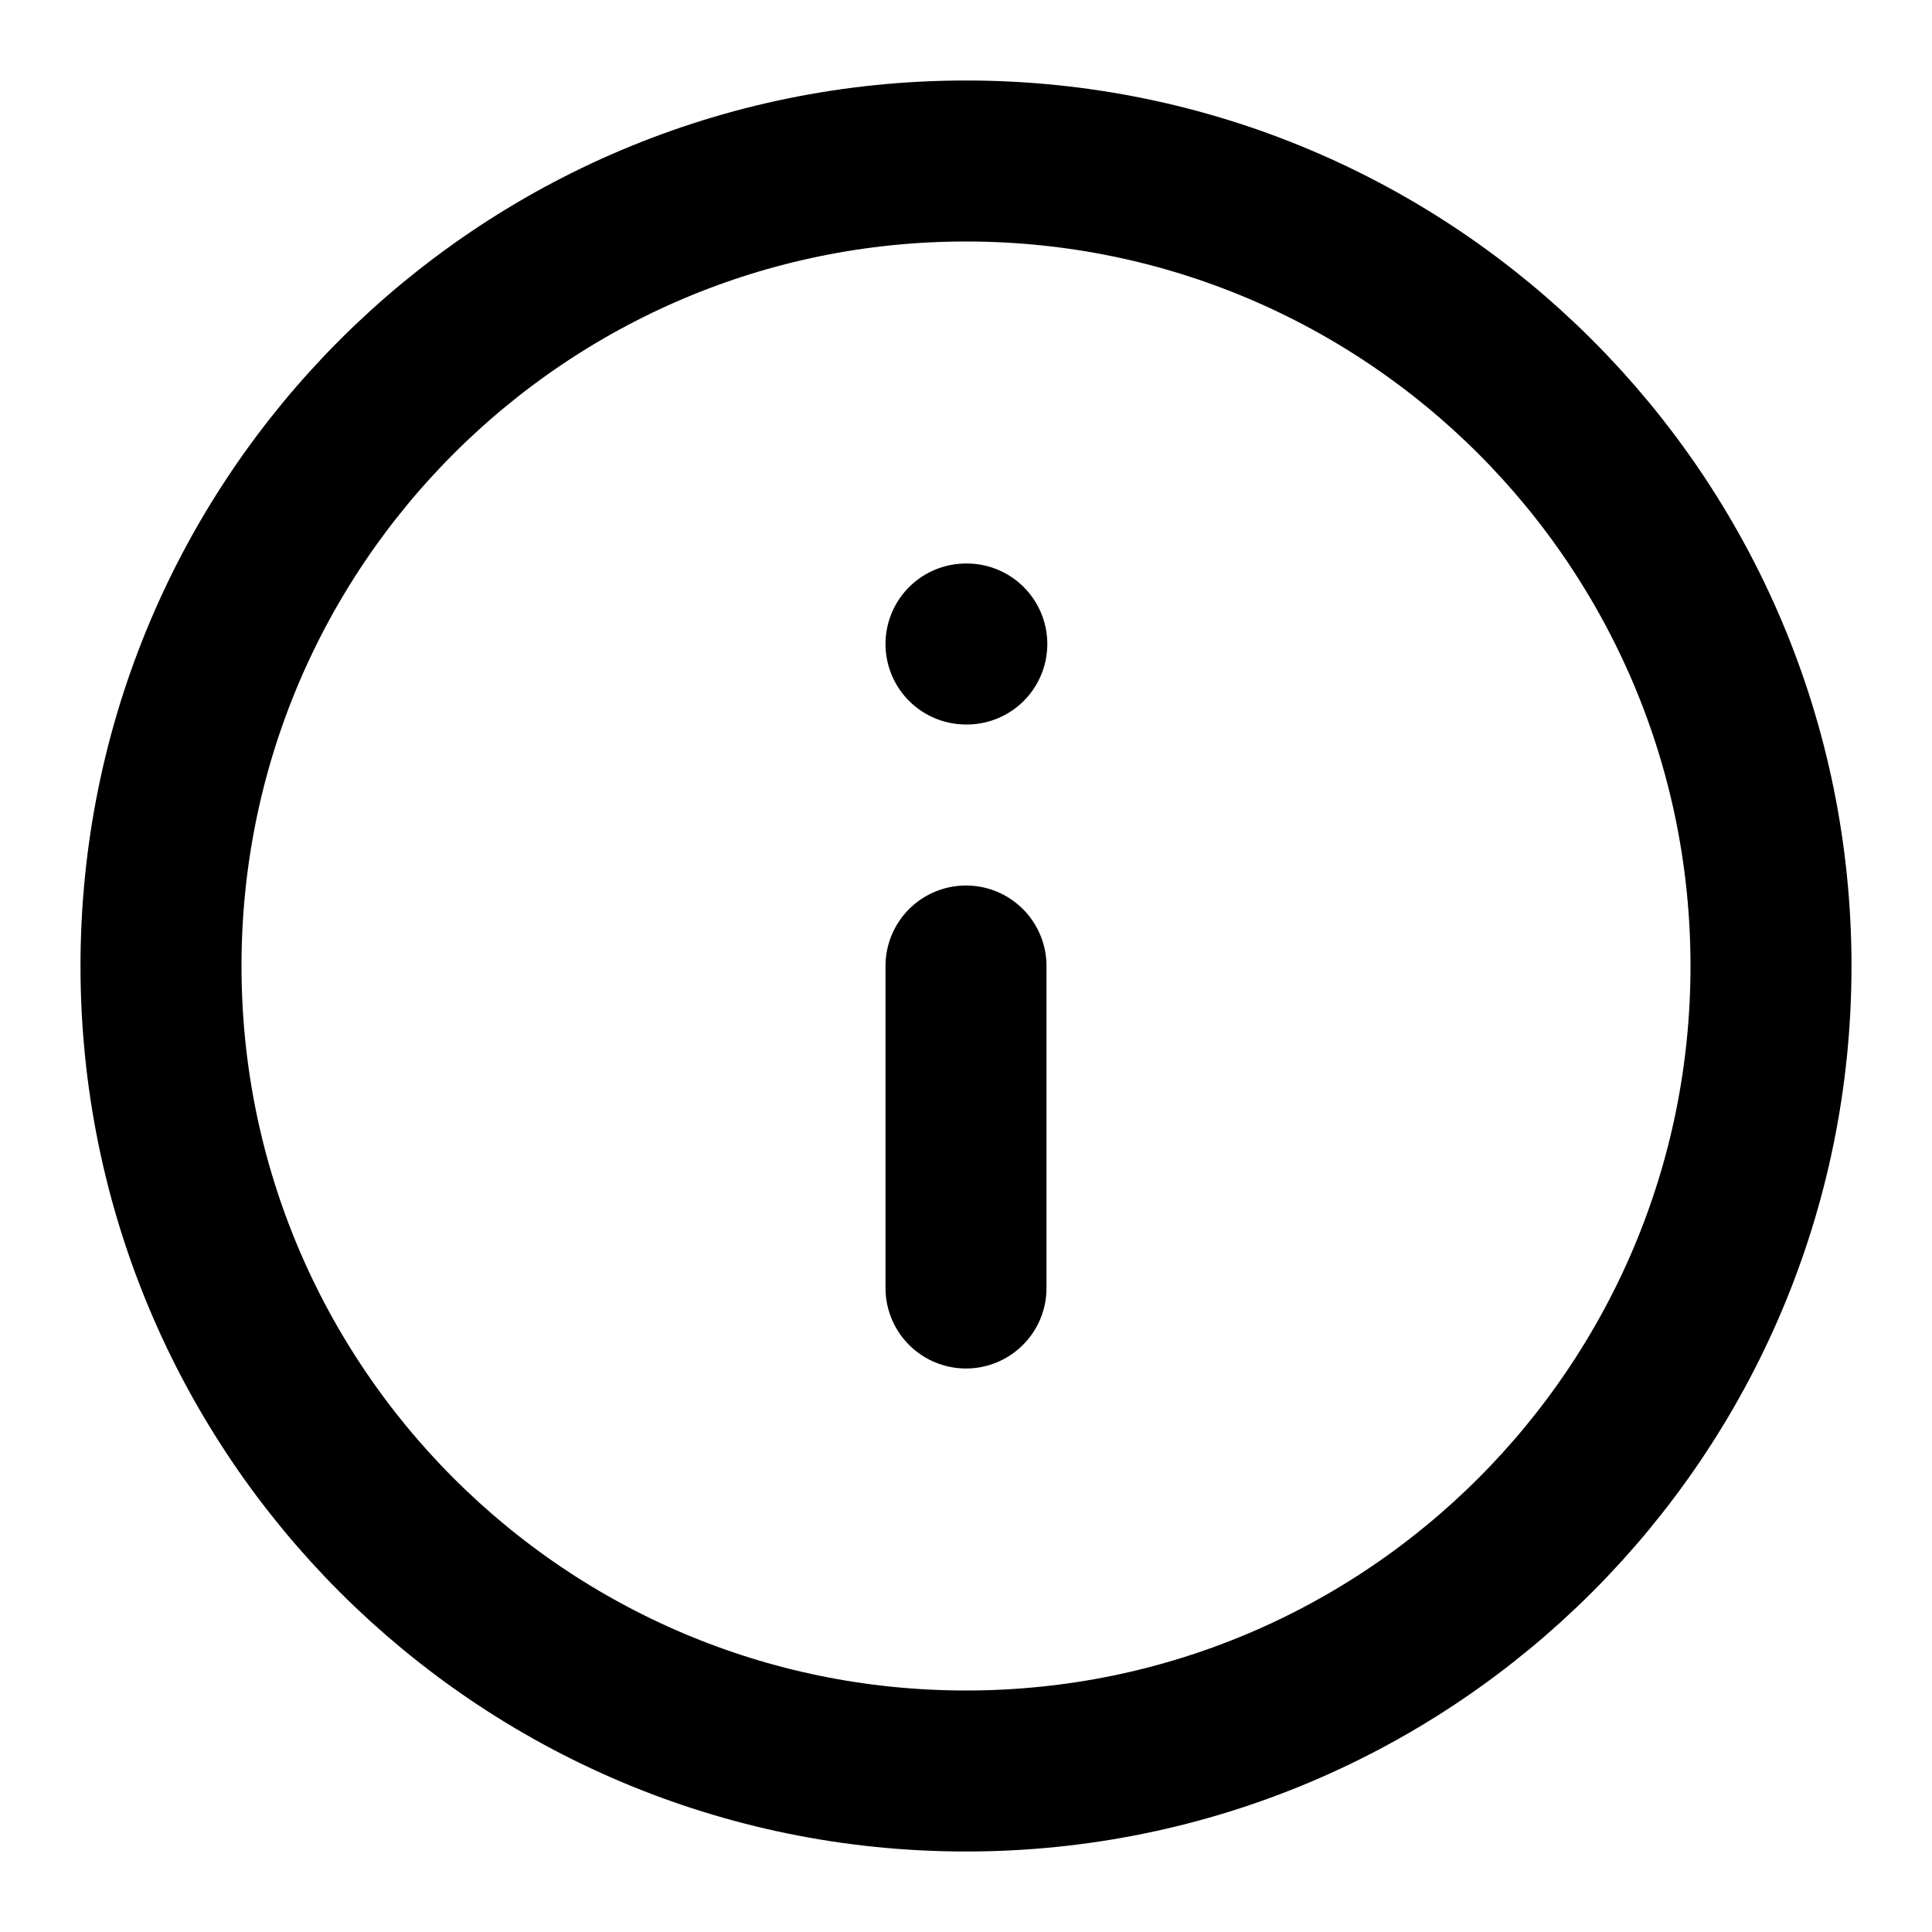
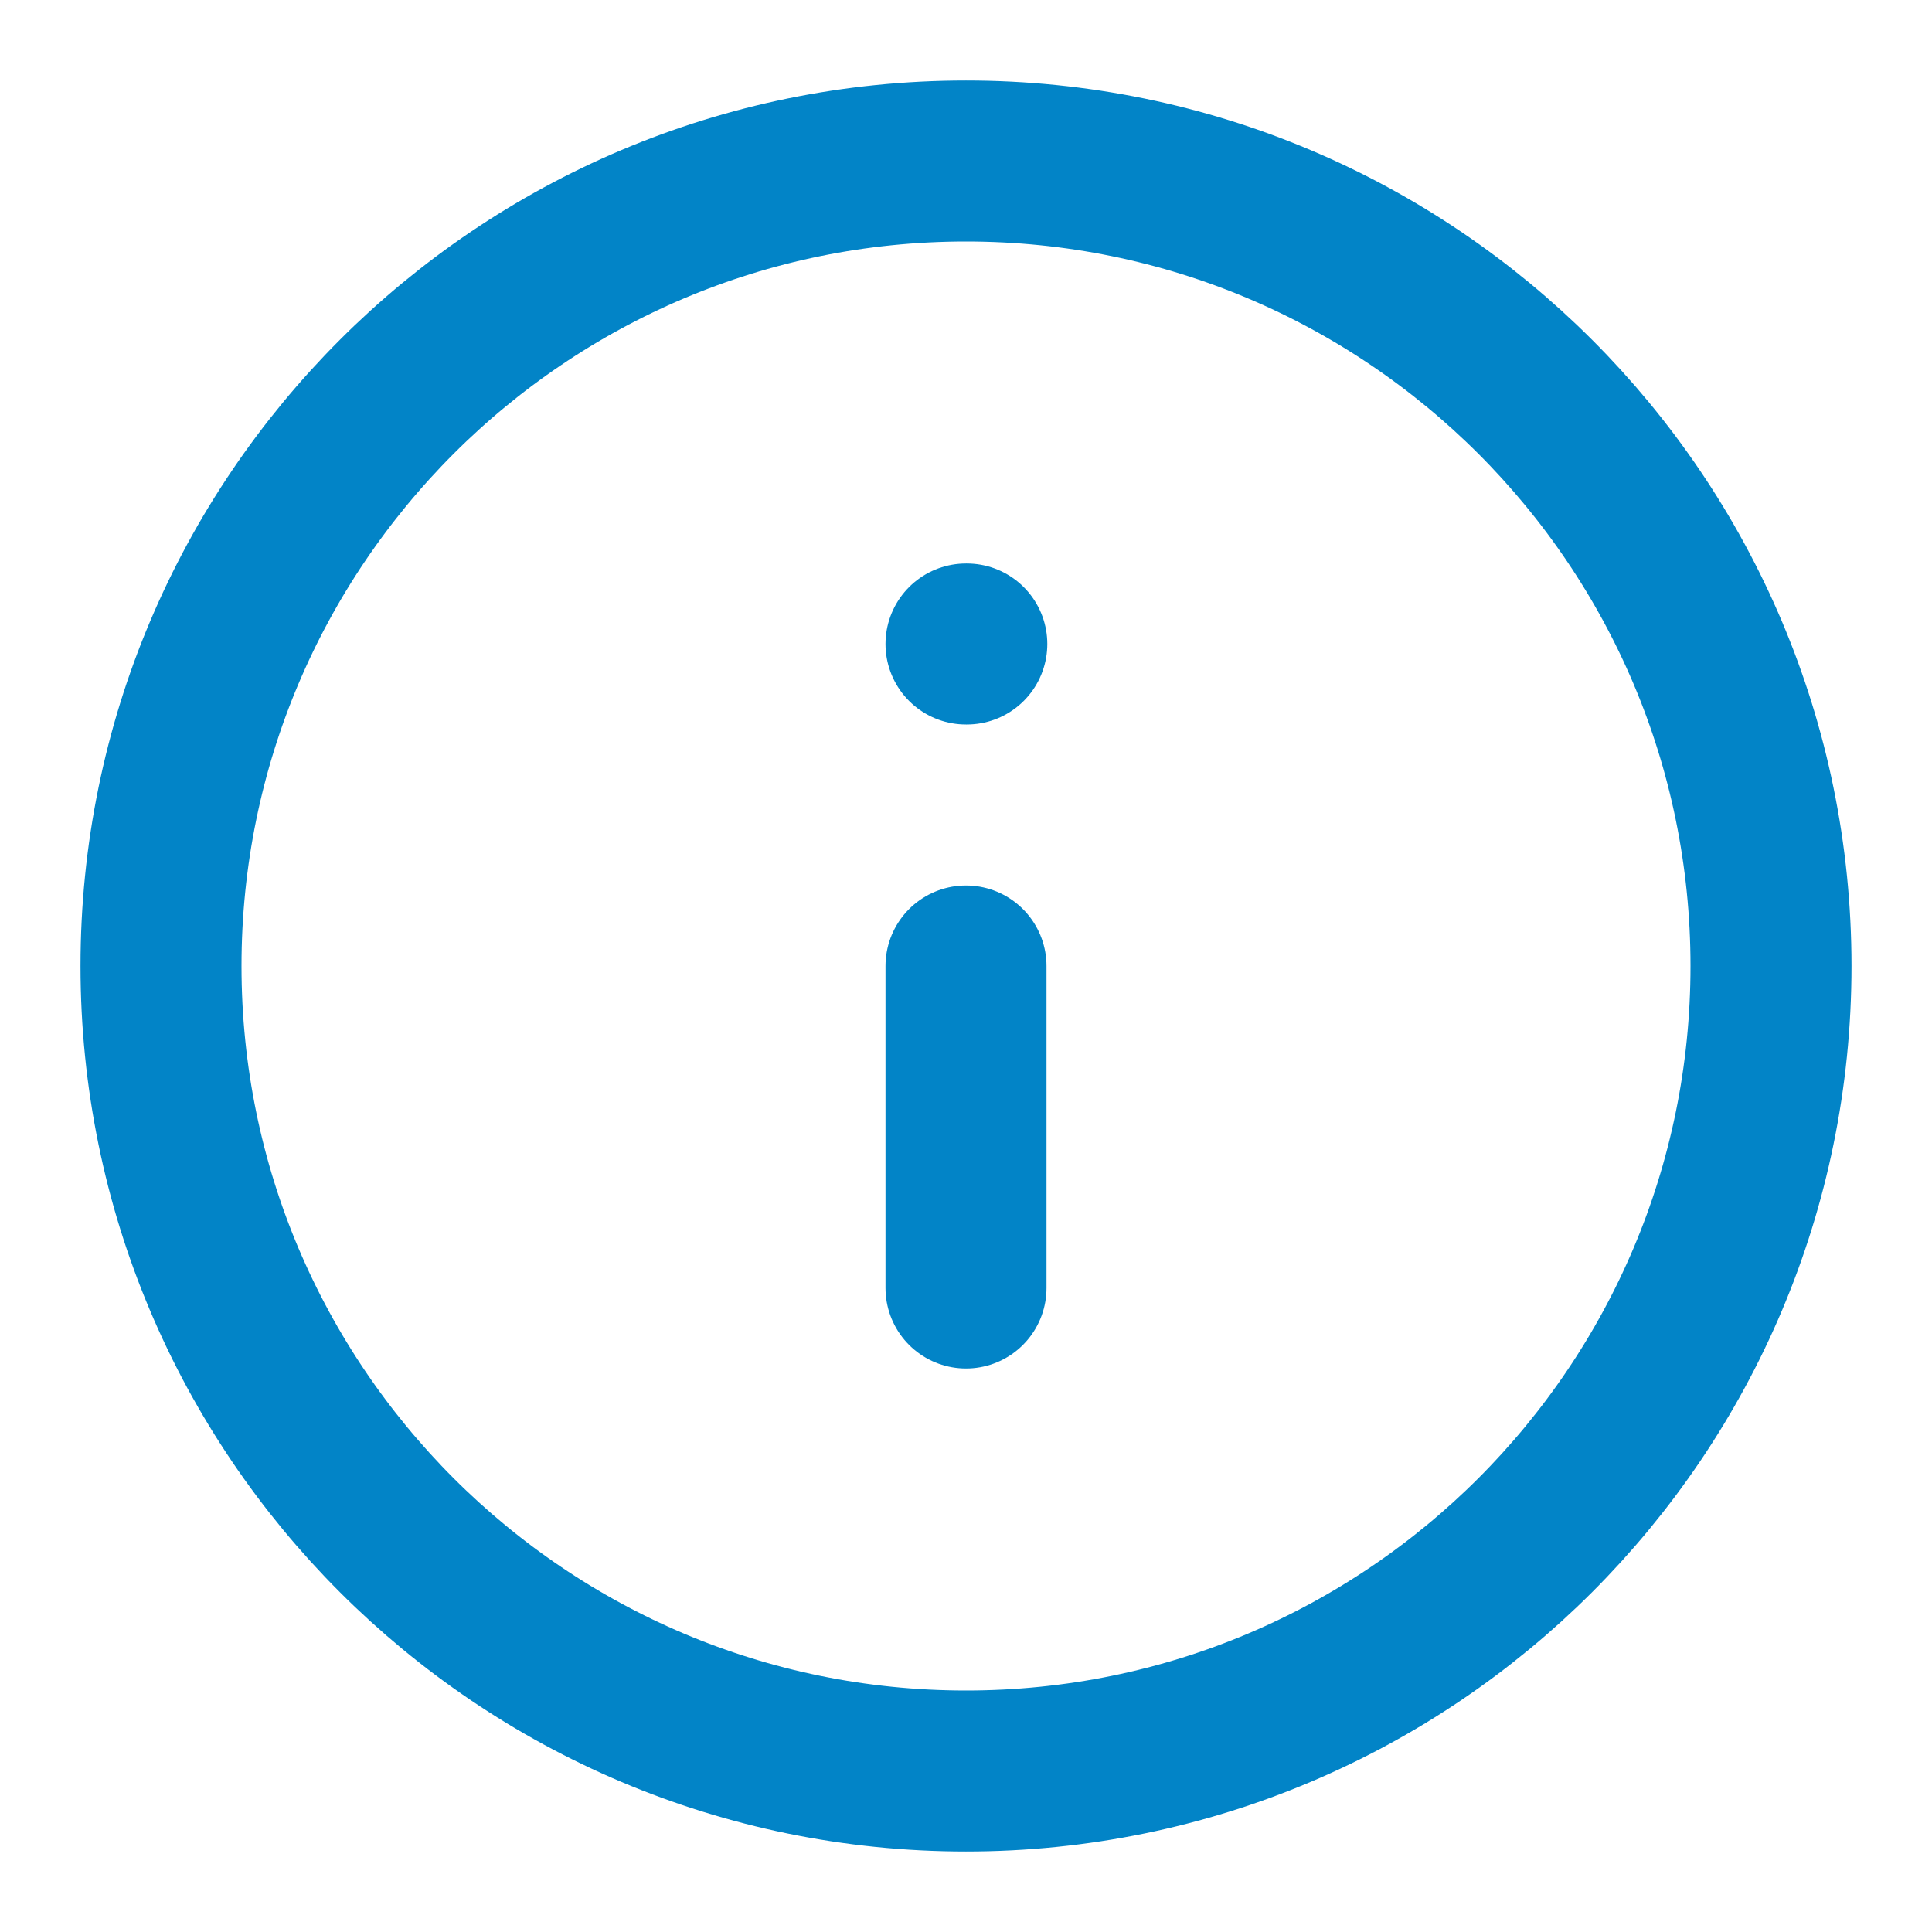
- <svg xmlns="http://www.w3.org/2000/svg" width="24" height="24" viewBox="0 0 24 24" fill="none" stroke="currentColor" stroke-width="2" stroke-linecap="round" stroke-linejoin="round" class="feather feather-info">
+ <svg xmlns="http://www.w3.org/2000/svg" width="24" height="24" viewBox="0 0 24 24" fill="none" stroke="rgb(2 132 199)" stroke-width="2" stroke-linecap="round" stroke-linejoin="round" class="feather feather-info">
  <circle cx="12" cy="12" r="10" />
  <line x1="12" y1="16" x2="12" y2="12" />
  <line x1="12" y1="8" x2="12.01" y2="8" />
</svg>
